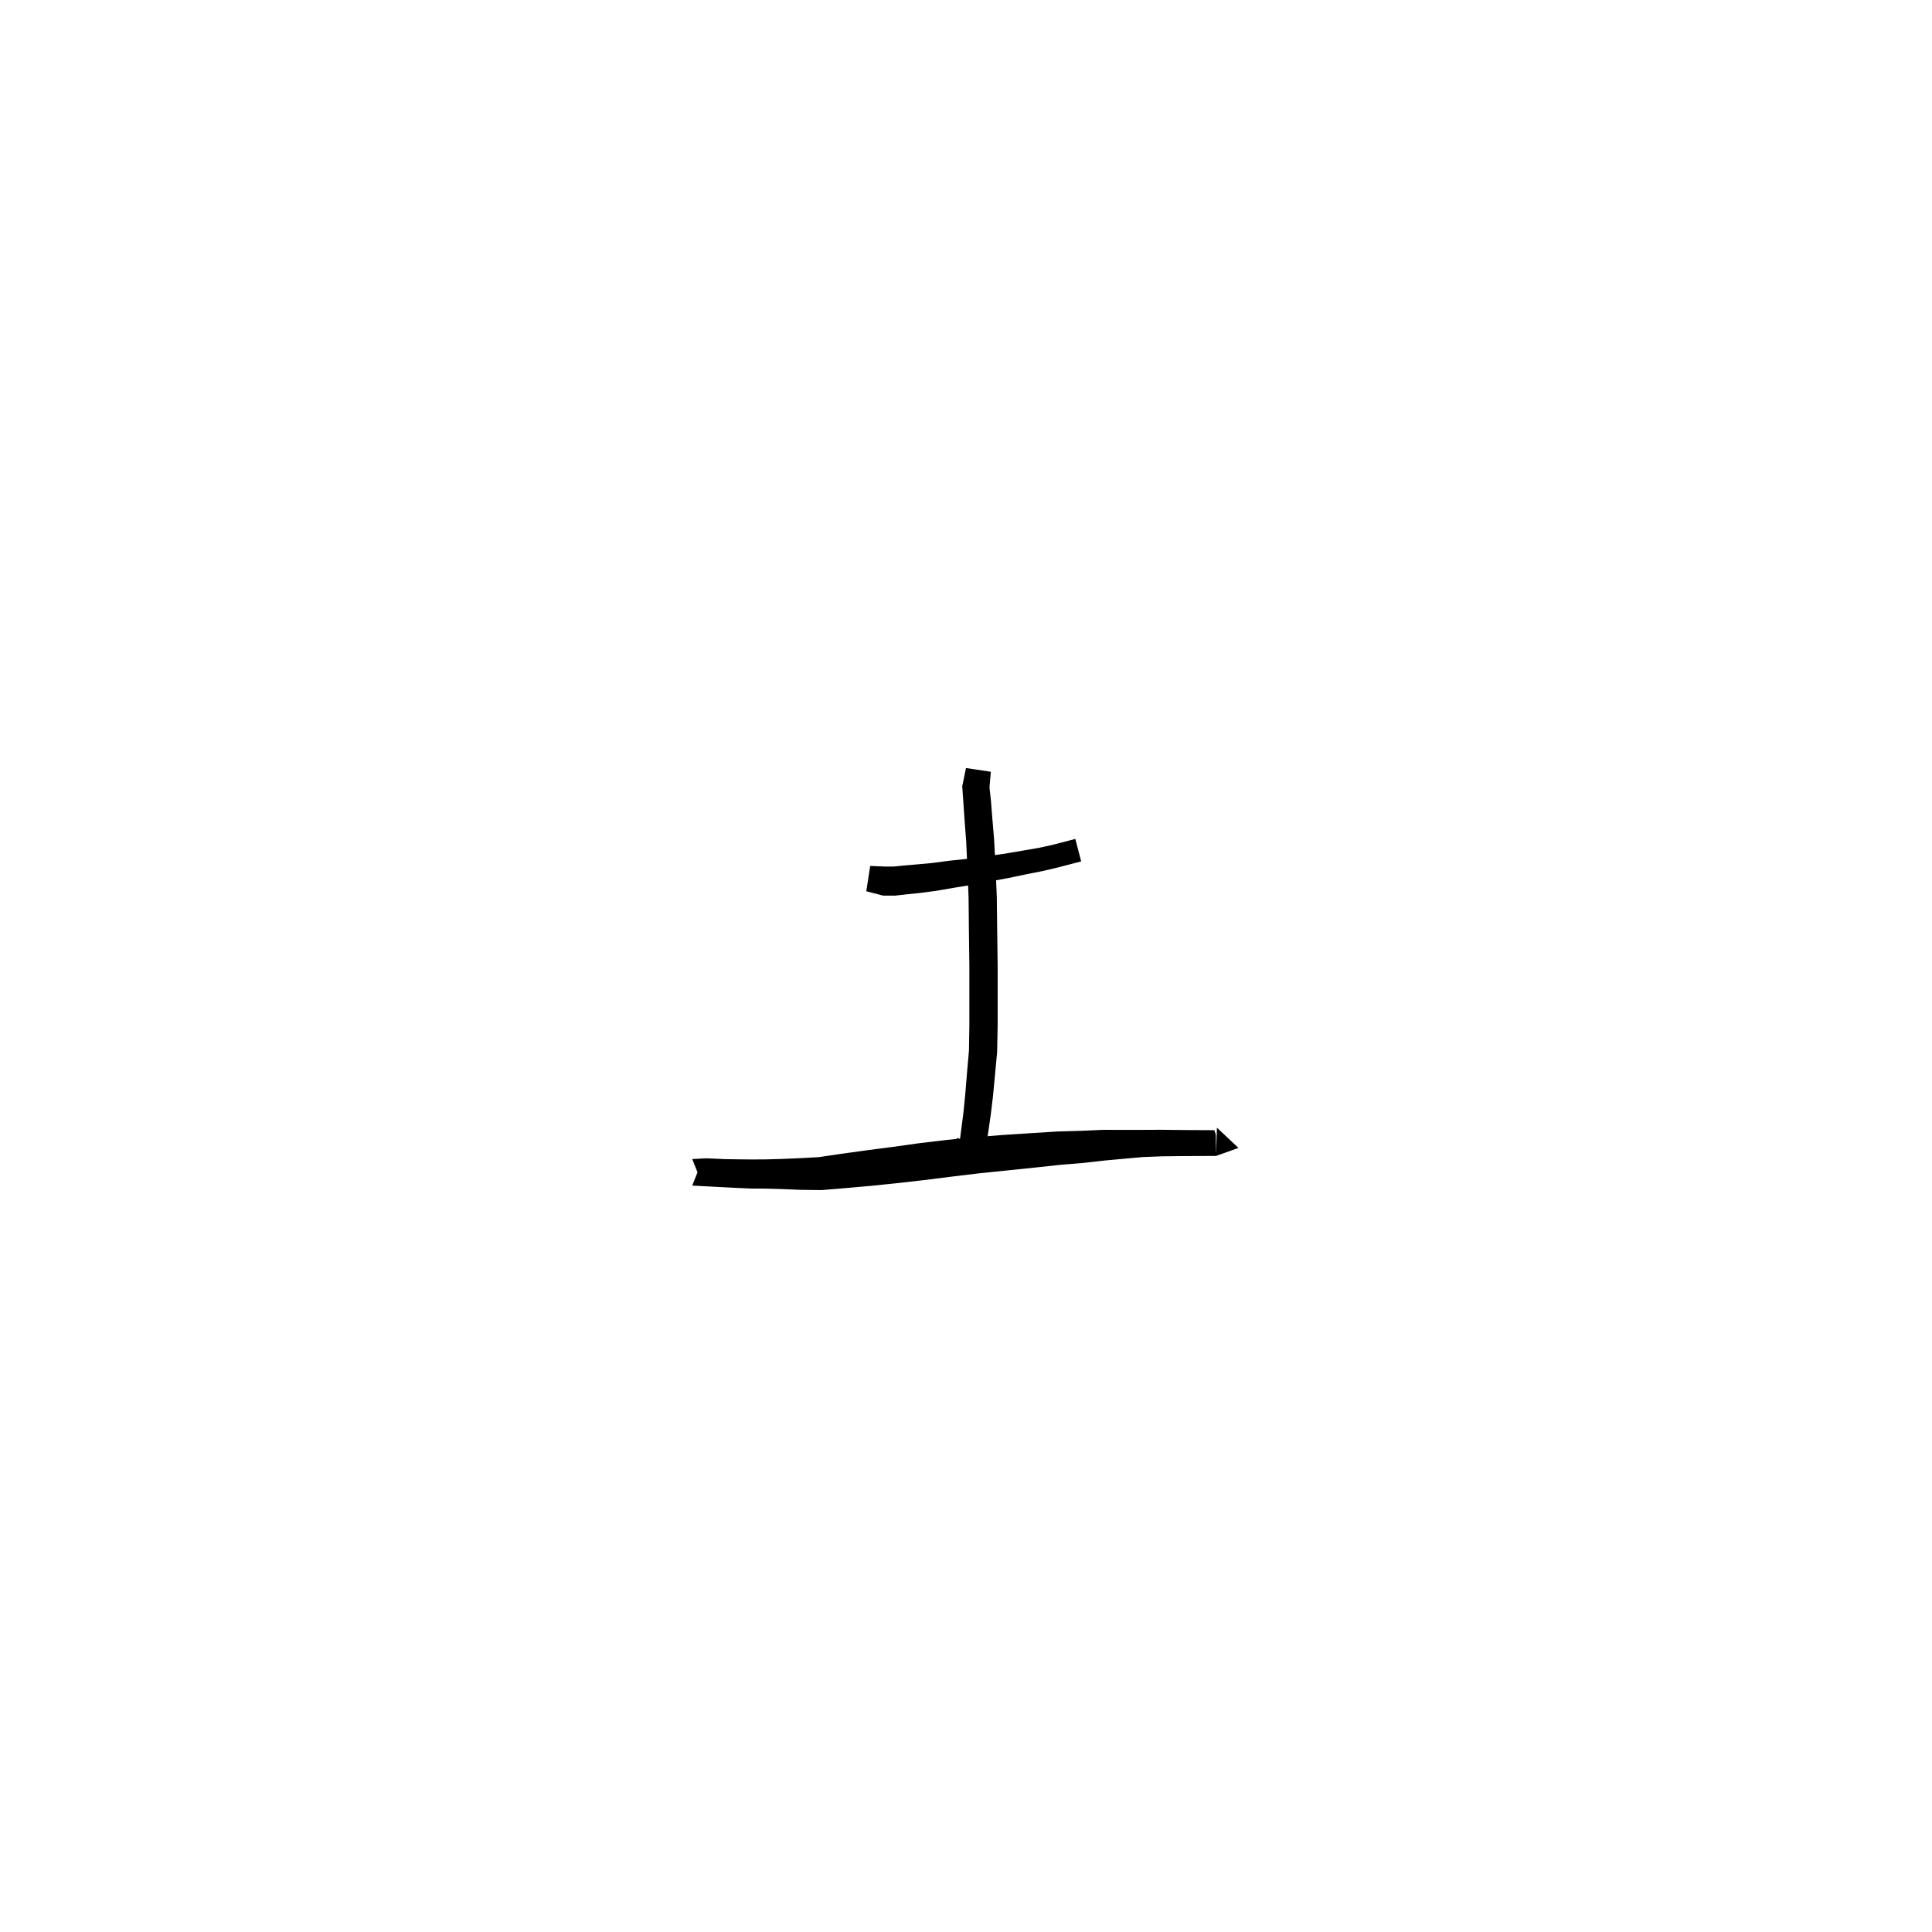
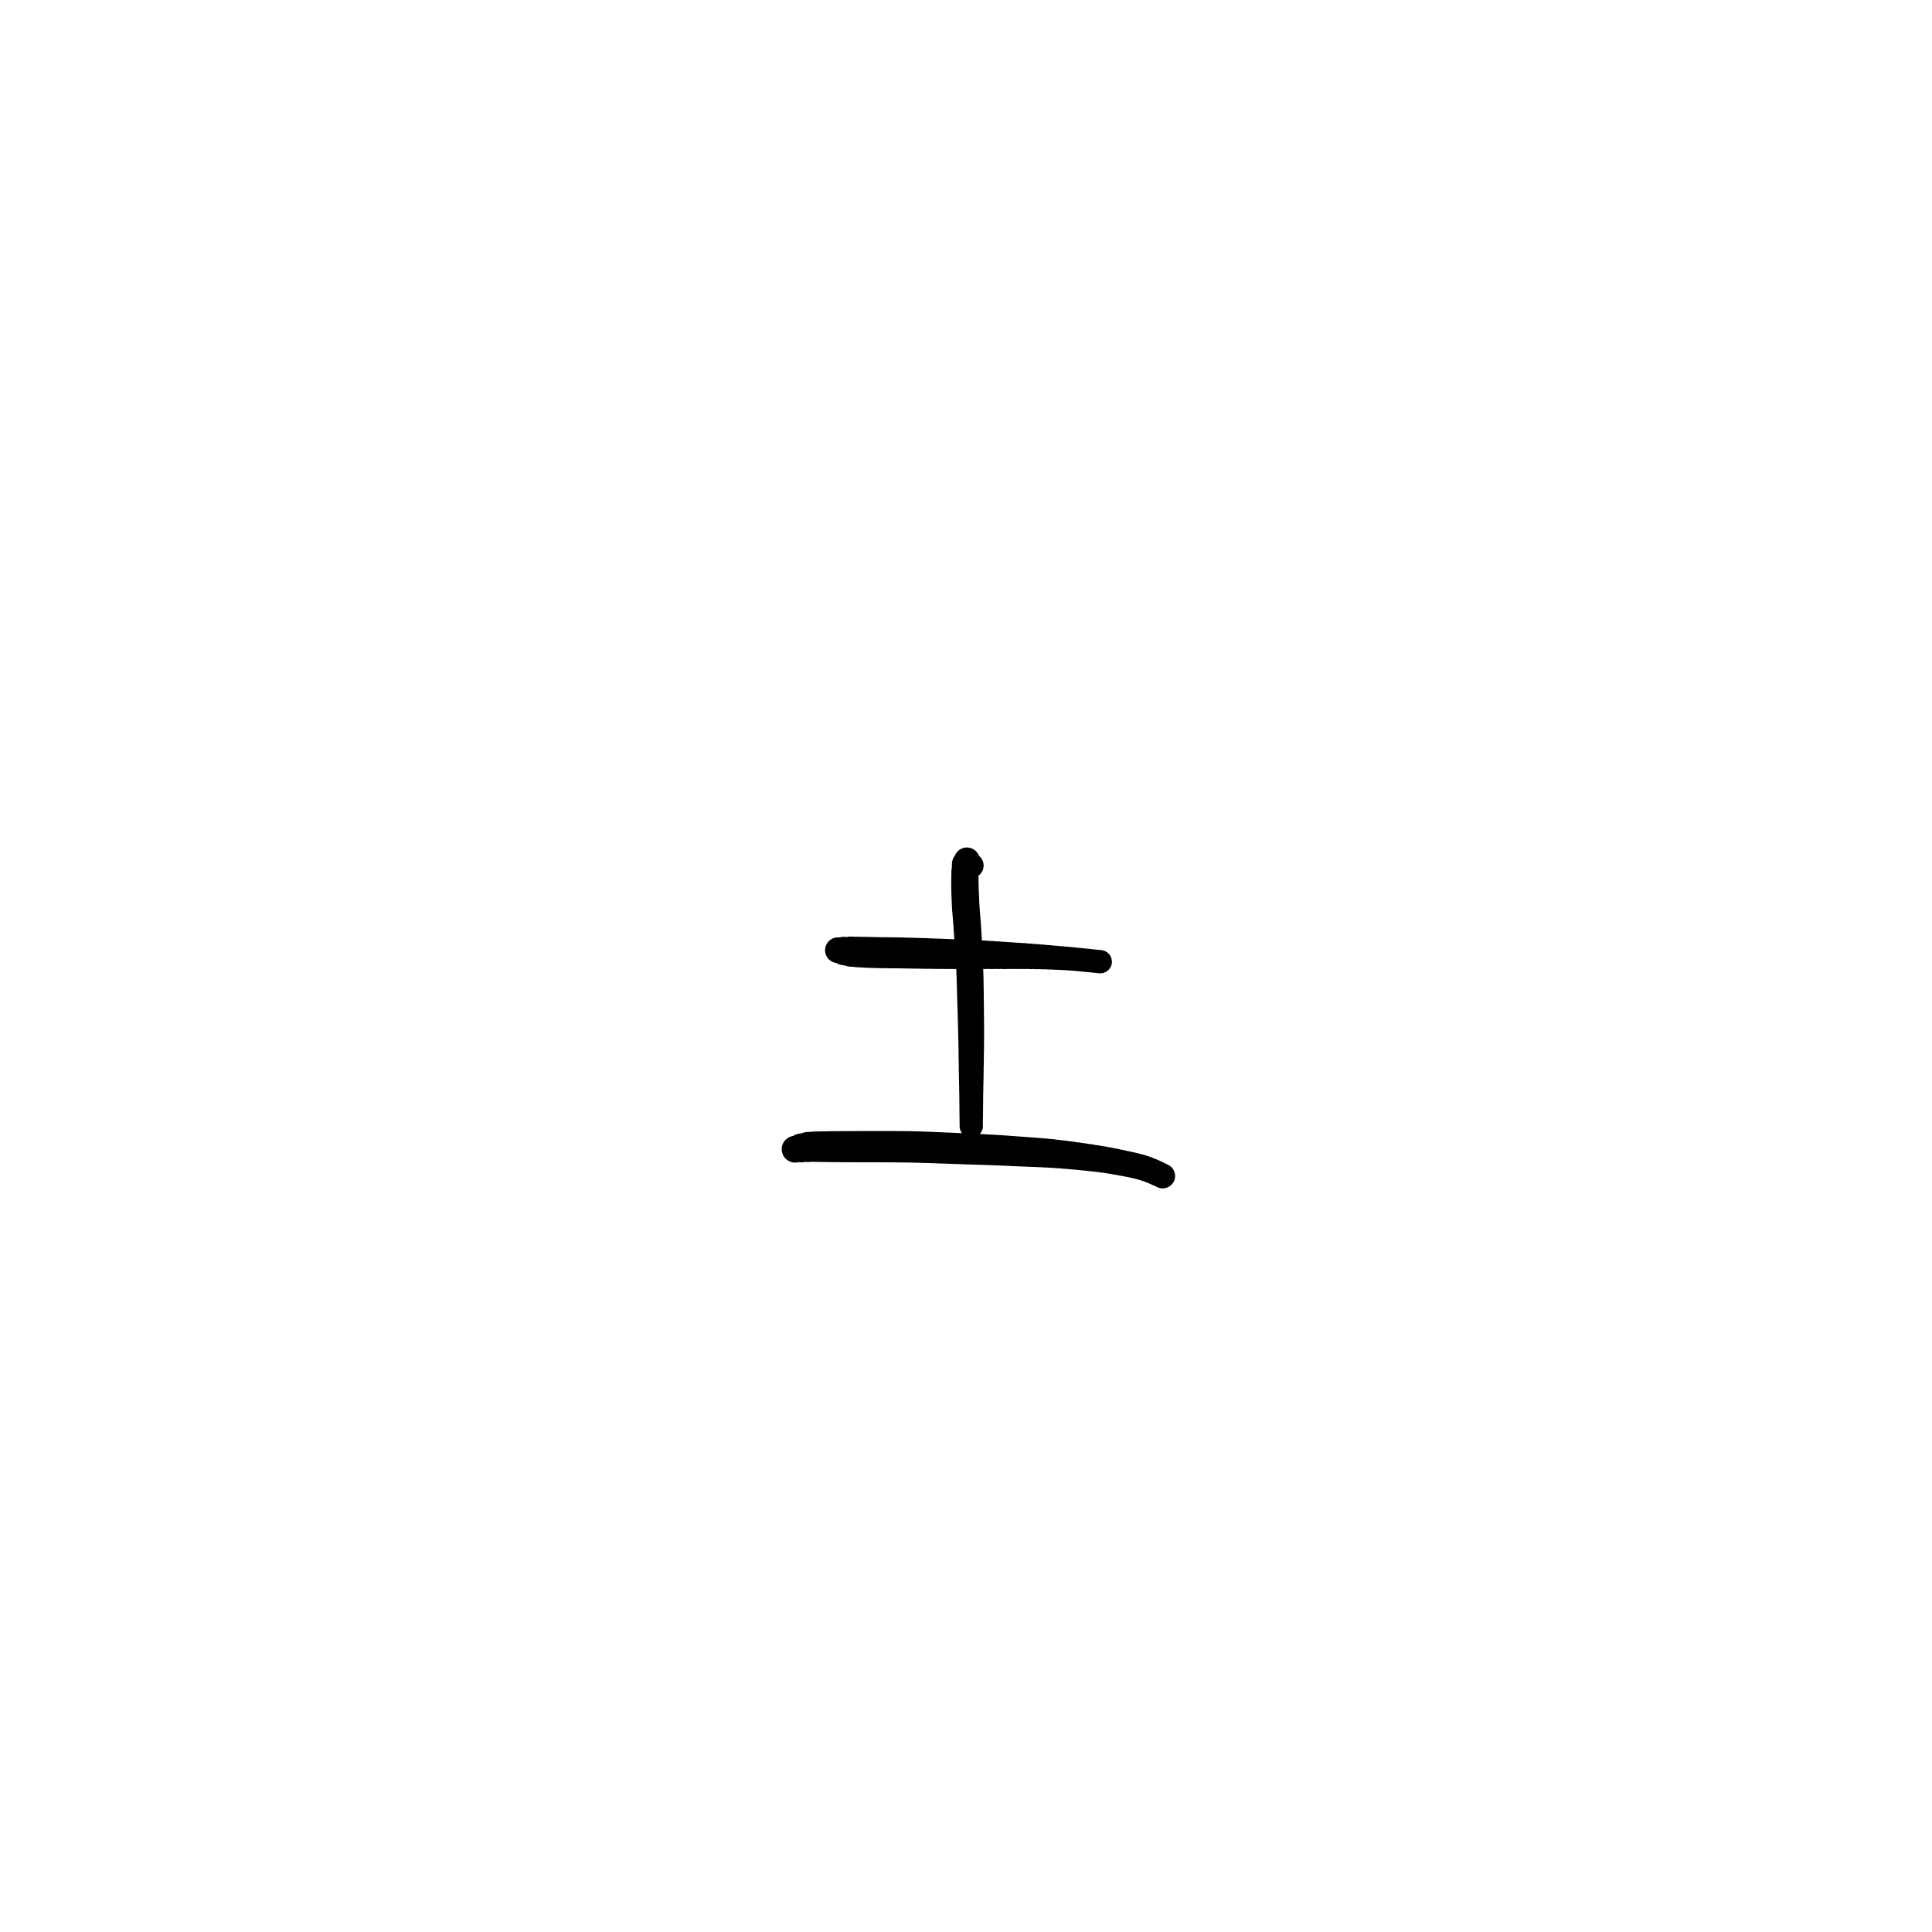
<svg xmlns="http://www.w3.org/2000/svg" width="300" height="300" viewBox="0 0 300 300">
-   <path d="M 134.519 138.396 L 137.126 139.069 L 138.983 139.074 L 140.86 138.864 L 142.976 138.646 L 145.356 138.329 L 147.997 137.876 L 150.966 137.388 L 153.756 136.864 L 156.615 136.333 L 159.399 135.751 L 161.925 135.249 L 164.315 134.688 L 167.884 133.754 L 166.974 130.27 L 163.449 131.187 L 161.194 131.677 L 158.715 132.101 L 155.953 132.57 L 153.122 132.965 L 150.367 133.343 L 147.394 133.655 L 144.777 134.002 L 142.512 134.212 L 140.414 134.394 L 138.726 134.559 L 137.559 134.564 L 135.124 134.461 Z" fill="black" />
-   <path d="M 149.998 119.26 L 149.414 122.104 L 149.592 124.601 L 149.773 127.298 L 150.027 130.634 L 150.213 134.675 L 150.401 139.375 L 150.451 144.425 L 150.522 150.02 L 150.523 154.747 L 150.523 159.145 L 150.46 163.141 L 150.154 166.615 L 149.904 169.701 L 149.619 172.612 L 149.072 176.868 L 149.34 177.662 L 149.638 177.286 L 148.647 176.679 L 146.744 179.735 L 148.526 180.854 L 151.993 180.603 L 153.197 177.569 L 153.838 173.142 L 154.202 170.122 L 154.492 167.002 L 154.834 163.368 L 154.915 159.182 L 154.915 154.747 L 154.915 149.989 L 154.843 144.373 L 154.784 139.263 L 154.577 134.479 L 154.366 130.361 L 154.081 126.966 L 153.865 124.258 L 153.647 122.276 L 153.855 119.839 Z" fill="black" />
-   <path d="M 109.074 180.117 L 107.489 184.096 L 109.608 184.21 L 112.42 184.357 L 114.299 184.453 L 116.569 184.556 L 118.851 184.566 L 121.353 184.636 L 124.224 184.753 L 127.545 184.797 L 131.163 184.499 L 135.283 184.136 L 139.269 183.724 L 143.443 183.25 L 147.701 182.715 L 151.937 182.204 L 156.13 181.773 L 160.867 181.282 L 164.659 180.871 L 168.261 180.575 L 171.608 180.197 L 174.73 179.913 L 177.473 179.666 L 180.4 179.555 L 182.482 179.531 L 184.462 179.511 L 186.119 179.504 L 188.818 179.494 L 192.31 178.251 L 188.969 175.109 L 188.814 179.203 L 188.786 176.186 L 188.569 175.494 L 186.119 175.484 L 184.462 175.476 L 182.482 175.456 L 180.35 175.432 L 177.335 175.446 L 174.533 175.45 L 171.317 175.441 L 167.93 175.589 L 164.294 175.693 L 160.415 175.933 L 155.645 176.243 L 151.376 176.587 L 147.042 177.002 L 142.729 177.518 L 138.584 178.095 L 134.648 178.609 L 130.558 179.172 L 127.189 179.675 L 124.173 179.844 L 121.353 179.961 L 118.851 180.03 L 116.632 180.041 L 114.435 180.018 L 112.606 179.99 L 109.728 179.861 L 107.489 179.975 L 109.074 183.954 Z" fill="black" />
+   <path d="M 129.87 149.53 L 130.81 149.65 C 131.90 149.79 132.90 149.01 133.04 147.92 C 133.18 146.82 132.40 145.82 131.30 145.69 L 130.37 145.57 C 129.27 145.43 128.27 146.21 128.13 147.30 C 128.00 148.40 128.77 149.40 129.87 149.53 Z M 130.85 149.87 L 131.89 149.97 C 133.10 150.08 134.18 149.19 134.30 147.97 C 134.41 146.76 133.52 145.68 132.30 145.57 L 131.26 145.47 C 130.05 145.35 128.97 146.25 128.85 147.46 C 128.74 148.68 129.63 149.76 130.85 149.87 Z M 131.97 150.10 L 132.97 150.16 C 134.26 150.23 135.36 149.24 135.43 147.95 C 135.50 146.66 134.52 145.56 133.23 145.49 L 132.22 145.43 C 130.93 145.36 129.83 146.35 129.76 147.64 C 129.69 148.93 130.68 150.03 131.97 150.10 Z M 133.02 150.19 L 134.04 150.23 C 135.35 150.27 136.44 149.25 136.49 147.94 C 136.54 146.63 135.51 145.54 134.21 145.49 L 133.18 145.45 C 131.87 145.41 130.78 146.43 130.73 147.74 C 130.69 149.05 131.71 150.14 133.02 150.19 Z M 134.05 150.25 L 135.06 150.28 C 136.38 150.32 137.48 149.28 137.52 147.96 C 137.56 146.64 136.53 145.54 135.21 145.50 L 134.20 145.47 C 132.88 145.43 131.77 146.46 131.73 147.78 C 131.69 149.10 132.73 150.21 134.05 150.25 Z M 135.06 150.29 L 136.05 150.32 C 137.37 150.36 138.48 149.32 138.52 147.99 C 138.56 146.67 137.52 145.56 136.20 145.52 L 135.21 145.49 C 133.89 145.45 132.78 146.49 132.74 147.81 C 132.70 149.14 133.74 150.25 135.06 150.29 Z M 136.07 150.32 L 137.03 150.34 C 138.36 150.37 139.45 149.31 139.48 147.99 C 139.51 146.66 138.46 145.57 137.13 145.54 L 136.17 145.52 C 134.85 145.49 133.75 146.54 133.72 147.87 C 133.69 149.20 134.75 150.29 136.07 150.32 Z M 137.06 150.34 L 138.04 150.35 C 139.37 150.36 140.46 149.30 140.47 147.97 C 140.48 146.64 139.41 145.56 138.08 145.54 L 137.10 145.54 C 135.77 145.52 134.69 146.59 134.68 147.92 C 134.67 149.25 135.73 150.33 137.06 150.34 Z M 138.04 150.35 L 139.08 150.36 C 140.41 150.37 141.49 149.31 141.51 147.98 C 141.52 146.65 140.45 145.56 139.12 145.55 L 138.08 145.54 C 136.75 145.53 135.67 146.60 135.66 147.93 C 135.65 149.26 136.71 150.34 138.04 150.35 Z M 139.06 150.36 L 140.03 150.37 C 141.36 150.39 142.45 149.34 142.47 148.01 C 142.49 146.68 141.44 145.59 140.11 145.57 L 139.14 145.55 C 137.81 145.53 136.72 146.59 136.70 147.92 C 136.68 149.25 137.74 150.34 139.06 150.36 Z M 140.02 150.37 L 141.03 150.39 C 142.35 150.42 143.45 149.37 143.48 148.04 C 143.50 146.72 142.45 145.62 141.13 145.60 L 140.12 145.58 C 138.80 145.55 137.70 146.60 137.68 147.92 C 137.65 149.24 138.70 150.34 140.02 150.37 Z M 141.02 150.38 L 142.02 150.41 C 143.34 150.44 144.44 149.39 144.47 148.07 C 144.50 146.75 143.46 145.66 142.14 145.63 L 141.14 145.60 C 139.82 145.57 138.72 146.62 138.69 147.94 C 138.66 149.26 139.71 150.35 141.02 150.38 Z M 142.02 150.40 L 143.01 150.42 C 144.33 150.46 145.42 149.41 145.45 148.10 C 145.48 146.78 144.44 145.69 143.13 145.66 L 142.14 145.63 C 140.82 145.60 139.73 146.64 139.70 147.96 C 139.67 149.27 140.71 150.37 142.02 150.40 Z M 143.01 150.42 L 144.03 150.44 C 145.34 150.47 146.43 149.44 146.46 148.12 C 146.50 146.81 145.46 145.72 144.15 145.69 L 143.13 145.66 C 141.82 145.63 140.73 146.67 140.69 147.98 C 140.66 149.29 141.70 150.38 143.01 150.42 Z M 144.03 150.43 L 145.03 150.45 C 146.34 150.49 147.42 149.45 147.45 148.15 C 147.48 146.84 146.45 145.76 145.15 145.73 L 144.15 145.70 C 142.84 145.67 141.76 146.70 141.72 148.01 C 141.69 149.31 142.73 150.40 144.03 150.43 Z M 145.03 150.44 L 146.03 150.46 C 147.33 150.49 148.40 149.47 148.43 148.17 C 148.46 146.87 147.44 145.79 146.14 145.76 L 145.14 145.74 C 143.85 145.71 142.77 146.74 142.74 148.03 C 142.71 149.33 143.74 150.41 145.03 150.44 Z M 146.03 150.45 L 147.04 150.47 C 148.33 150.50 149.40 149.48 149.43 148.19 C 149.46 146.90 148.43 145.83 147.15 145.80 L 146.14 145.78 C 144.85 145.75 143.78 146.77 143.75 148.06 C 143.72 149.35 144.75 150.42 146.03 150.45 Z M 147.05 150.45 L 148.05 150.47 C 149.33 150.50 150.39 149.48 150.41 148.20 C 150.44 146.92 149.42 145.87 148.14 145.84 L 147.14 145.82 C 145.86 145.79 144.81 146.81 144.78 148.09 C 144.75 149.37 145.77 150.42 147.05 150.45 Z M 148.05 150.45 L 149.05 150.47 C 150.32 150.50 151.37 149.49 151.39 148.22 C 151.42 146.95 150.41 145.90 149.14 145.88 L 148.14 145.86 C 146.87 145.83 145.82 146.84 145.80 148.11 C 145.78 149.38 146.78 150.43 148.05 150.45 Z M 149.05 150.45 L 150.05 150.47 C 151.31 150.50 152.35 149.50 152.38 148.24 C 152.40 146.98 151.40 145.94 150.14 145.92 L 149.14 145.90 C 147.88 145.87 146.84 146.87 146.82 148.13 C 146.79 149.39 147.79 150.43 149.05 150.45 Z M 150.05 150.45 L 151.05 150.47 C 152.29 150.50 153.32 149.51 153.35 148.26 C 153.38 147.01 152.39 145.98 151.14 145.96 L 150.14 145.94 C 148.90 145.91 147.87 146.90 147.84 148.15 C 147.82 149.39 148.81 150.43 150.05 150.45 Z M 151.04 150.45 L 152.04 150.47 C 153.27 150.50 154.29 149.52 154.32 148.29 C 154.35 147.06 153.37 146.03 152.14 146.01 L 151.14 145.98 C 149.91 145.95 148.89 146.93 148.86 148.16 C 148.83 149.40 149.81 150.42 151.04 150.45 Z M 152.03 150.44 L 153.03 150.47 C 154.25 150.50 155.26 149.54 155.30 148.32 C 155.33 147.11 154.37 146.09 153.15 146.06 L 152.15 146.03 C 150.93 146.00 149.91 146.96 149.88 148.18 C 149.85 149.40 150.81 150.41 152.03 150.44 Z M 153.02 150.44 L 154.04 150.47 C 155.24 150.51 156.25 149.56 156.28 148.36 C 156.32 147.16 155.38 146.16 154.17 146.12 L 153.16 146.09 C 151.96 146.05 150.95 147.00 150.91 148.20 C 150.88 149.40 151.82 150.40 153.02 150.44 Z M 154.03 150.44 L 155.05 150.47 C 156.24 150.51 157.23 149.59 157.27 148.40 C 157.31 147.22 156.38 146.23 155.20 146.19 L 154.18 146.15 C 153.00 146.11 152.00 147.04 151.96 148.22 C 151.92 149.41 152.85 150.40 154.03 150.44 Z M 155.05 150.44 L 156.05 150.48 C 157.21 150.52 158.19 149.61 158.23 148.44 C 158.27 147.28 157.36 146.30 156.20 146.26 L 155.20 146.22 C 154.04 146.18 153.06 147.09 153.02 148.26 C 152.98 149.42 153.89 150.40 155.05 150.44 Z M 156.05 150.44 L 157.05 150.47 C 158.20 150.51 159.16 149.62 159.20 148.47 C 159.23 147.32 158.34 146.36 157.19 146.32 L 156.19 146.29 C 155.05 146.25 154.09 147.15 154.05 148.30 C 154.01 149.44 154.91 150.40 156.05 150.44 Z M 157.06 150.44 L 158.08 150.47 C 159.21 150.51 160.15 149.62 160.19 148.50 C 160.22 147.37 159.34 146.43 158.21 146.39 L 157.19 146.36 C 156.06 146.32 155.11 147.21 155.08 148.34 C 155.04 149.46 155.93 150.41 157.06 150.44 Z M 158.08 150.44 L 159.05 150.47 C 160.16 150.51 161.09 149.64 161.13 148.53 C 161.16 147.42 160.29 146.49 159.18 146.45 L 158.21 146.42 C 157.10 146.39 156.17 147.26 156.14 148.37 C 156.10 149.48 156.97 150.40 158.08 150.44 Z M 159.04 150.44 L 160.03 150.48 C 161.13 150.52 162.05 149.67 162.09 148.58 C 162.13 147.49 161.28 146.57 160.19 146.53 L 159.19 146.49 C 158.10 146.44 157.18 147.29 157.14 148.39 C 157.10 149.48 157.95 150.40 159.04 150.44 Z M 160.02 150.45 L 161.02 150.50 C 162.10 150.55 163.01 149.72 163.06 148.64 C 163.11 147.57 162.28 146.66 161.21 146.61 L 160.20 146.56 C 159.13 146.51 158.22 147.34 158.17 148.41 C 158.12 149.48 158.94 150.40 160.02 150.45 Z M 161.01 150.47 L 161.99 150.52 C 163.05 150.58 163.95 149.77 164.01 148.71 C 164.07 147.65 163.26 146.75 162.20 146.69 L 161.22 146.64 C 160.16 146.58 159.26 147.39 159.20 148.45 C 159.15 149.50 159.96 150.41 161.01 150.47 Z M 161.98 150.49 L 163.01 150.55 C 164.05 150.62 164.94 149.82 165.01 148.78 C 165.07 147.74 164.27 146.84 163.23 146.78 L 162.21 146.72 C 161.17 146.66 160.27 147.45 160.21 148.49 C 160.15 149.53 160.94 150.43 161.98 150.49 Z M 163.00 150.53 L 163.98 150.59 C 165.01 150.65 165.89 149.87 165.96 148.84 C 166.02 147.82 165.24 146.93 164.21 146.87 L 163.24 146.80 C 162.21 146.74 161.32 147.52 161.26 148.55 C 161.19 149.58 161.97 150.46 163.00 150.53 Z M 163.98 150.57 L 164.85 150.63 C 165.87 150.69 166.75 149.92 166.81 148.90 C 166.88 147.89 166.11 147.01 165.09 146.94 L 164.21 146.89 C 163.20 146.82 162.32 147.59 162.25 148.61 C 162.19 149.63 162.96 150.50 163.98 150.57 Z M 164.84 150.61 L 165.82 150.68 C 166.83 150.76 167.70 150.00 167.78 148.99 C 167.85 147.98 167.09 147.11 166.09 147.03 L 165.11 146.96 C 164.10 146.88 163.22 147.64 163.15 148.65 C 163.07 149.66 163.83 150.54 164.84 150.61 Z M 165.79 150.67 L 166.86 150.76 C 167.86 150.85 168.74 150.11 168.83 149.11 C 168.91 148.11 168.17 147.23 167.17 147.14 L 166.11 147.04 C 165.11 146.96 164.23 147.70 164.14 148.70 C 164.05 149.70 164.79 150.58 165.79 150.67 Z M 166.84 150.75 L 167.75 150.84 C 168.74 150.93 169.63 150.20 169.72 149.21 C 169.82 148.21 169.09 147.33 168.09 147.23 L 167.19 147.15 C 166.19 147.05 165.31 147.78 165.21 148.78 C 165.12 149.77 165.85 150.66 166.84 150.75 Z M 167.74 150.84 L 168.74 150.94 C 169.74 151.04 170.62 150.31 170.72 149.32 C 170.82 148.32 170.10 147.43 169.10 147.33 L 168.10 147.24 C 167.11 147.14 166.22 147.86 166.12 148.86 C 166.02 149.85 166.75 150.74 167.74 150.84 Z M 168.74 150.93 L 169.80 151.04 C 170.80 151.14 171.68 150.42 171.78 149.43 C 171.89 148.43 171.16 147.55 170.17 147.45 L 169.11 147.34 C 168.11 147.24 167.23 147.96 167.12 148.95 C 167.02 149.95 167.75 150.83 168.74 150.93 Z M 169.80 151.04 L 170.67 151.13 C 171.67 151.23 172.55 150.51 172.65 149.52 C 172.75 148.53 172.03 147.64 171.04 147.54 L 170.17 147.45 C 169.18 147.35 168.29 148.07 168.19 149.06 C 168.09 150.05 168.81 150.94 169.80 151.04 Z" fill="black" fill-rule="nonzero" />
+   <path d="M 152.28 133.16 L 151.60 132.37 C 150.91 131.56 149.70 131.46 148.89 132.15 C 148.08 132.84 147.99 134.06 148.68 134.86 L 149.35 135.65 C 150.04 136.46 151.25 136.56 152.06 135.87 C 152.87 135.18 152.97 133.97 152.28 133.16 Z M 148.30 132.80 L 148.05 133.35 C 147.60 134.37 148.06 135.56 149.08 136.01 C 150.10 136.46 151.29 136.00 151.74 134.98 L 151.98 134.43 C 152.43 133.41 151.97 132.22 150.95 131.77 C 149.94 131.32 148.75 131.78 148.30 132.80 Z M 147.82 134.07 L 147.77 135.29 C 147.71 136.44 148.60 137.41 149.74 137.46 C 150.89 137.51 151.86 136.63 151.91 135.48 L 151.97 134.26 C 152.02 133.12 151.13 132.15 149.99 132.10 C 148.84 132.04 147.87 132.93 147.82 134.07 Z M 147.73 135.37 L 147.72 136.43 C 147.71 137.59 148.65 138.54 149.81 138.55 C 150.97 138.56 151.92 137.63 151.93 136.46 L 151.94 135.41 C 151.96 134.24 151.02 133.29 149.86 133.28 C 148.69 133.27 147.74 134.20 147.73 135.37 Z M 147.71 136.45 L 147.71 137.44 C 147.72 138.61 148.67 139.56 149.84 139.55 C 151.01 139.55 151.96 138.59 151.95 137.42 L 151.95 136.44 C 151.94 135.26 150.99 134.32 149.82 134.32 C 148.65 134.33 147.70 135.28 147.71 136.45 Z M 147.70 137.48 L 147.73 138.50 C 147.75 139.67 148.73 140.60 149.91 140.58 C 151.08 140.55 152.01 139.57 151.98 138.40 L 151.96 137.38 C 151.93 136.21 150.96 135.28 149.78 135.30 C 148.61 135.33 147.68 136.31 147.70 137.48 Z M 147.72 138.54 L 147.76 139.49 C 147.81 140.66 148.80 141.58 149.98 141.53 C 151.16 141.48 152.08 140.49 152.03 139.31 L 151.99 138.36 C 151.94 137.18 150.95 136.27 149.77 136.32 C 148.59 136.36 147.67 137.36 147.72 138.54 Z M 147.76 139.49 L 147.80 140.45 C 147.85 141.63 148.85 142.55 150.03 142.50 C 151.21 142.44 152.12 141.45 152.07 140.27 L 152.03 139.31 C 151.98 138.13 150.98 137.21 149.80 137.26 C 148.62 137.31 147.71 138.31 147.76 139.49 Z M 147.80 140.49 L 147.86 141.51 C 147.93 142.69 148.95 143.59 150.13 143.51 C 151.31 143.44 152.21 142.43 152.13 141.25 L 152.07 140.23 C 152.00 139.05 150.99 138.15 149.81 138.22 C 148.63 138.30 147.73 139.31 147.80 140.49 Z M 147.87 141.56 L 147.95 142.53 C 148.04 143.71 149.08 144.59 150.25 144.49 C 151.43 144.39 152.31 143.36 152.21 142.18 L 152.13 141.20 C 152.03 140.03 151.00 139.15 149.82 139.25 C 148.64 139.34 147.77 140.38 147.87 141.56 Z M 147.95 142.53 L 148.03 143.55 C 148.12 144.73 149.16 145.60 150.33 145.51 C 151.51 145.41 152.39 144.38 152.29 143.20 L 152.21 142.18 C 152.12 141.01 151.08 140.13 149.91 140.22 C 148.73 140.32 147.85 141.35 147.95 142.53 Z M 148.03 143.52 L 148.09 144.48 C 148.17 145.66 149.19 146.55 150.37 146.47 C 151.55 146.39 152.44 145.38 152.36 144.20 L 152.29 143.23 C 152.21 142.06 151.20 141.16 150.02 141.24 C 148.84 141.32 147.95 142.34 148.03 143.52 Z M 148.10 144.48 L 148.16 145.51 C 148.24 146.68 149.25 147.57 150.43 147.50 C 151.60 147.42 152.49 146.41 152.42 145.24 L 152.35 144.21 C 152.28 143.03 151.27 142.14 150.09 142.21 C 148.92 142.29 148.02 143.30 148.10 144.48 Z M 148.17 145.51 L 148.23 146.47 C 148.31 147.64 149.33 148.53 150.50 148.45 C 151.67 148.37 152.56 147.35 152.48 146.18 L 152.41 145.23 C 152.33 144.06 151.32 143.17 150.15 143.25 C 148.98 143.33 148.09 144.34 148.17 145.51 Z M 148.24 146.47 L 148.31 147.46 C 148.38 148.63 149.40 149.52 150.56 149.44 C 151.73 149.36 152.62 148.35 152.54 147.18 L 152.47 146.18 C 152.39 145.01 151.38 144.13 150.21 144.21 C 149.05 144.29 148.16 145.30 148.24 146.47 Z M 148.31 147.45 L 148.38 148.50 C 148.45 149.66 149.45 150.55 150.61 150.48 C 151.78 150.41 152.67 149.41 152.60 148.24 L 152.53 147.20 C 152.46 146.03 151.46 145.14 150.29 145.21 C 149.13 145.28 148.24 146.28 148.31 147.45 Z M 148.38 148.48 L 148.43 149.45 C 148.49 150.62 149.48 151.51 150.64 151.45 C 151.80 151.39 152.70 150.40 152.64 149.24 L 152.59 148.26 C 152.53 147.10 151.54 146.20 150.38 146.26 C 149.22 146.32 148.32 147.31 148.38 148.48 Z M 148.44 149.44 L 148.48 150.44 C 148.53 151.60 149.51 152.50 150.67 152.45 C 151.83 152.40 152.73 151.42 152.68 150.27 L 152.63 149.26 C 152.58 148.10 151.60 147.20 150.45 147.25 C 149.29 147.30 148.39 148.28 148.44 149.44 Z M 148.49 150.43 L 148.52 151.45 C 148.56 152.60 149.53 153.50 150.69 153.46 C 151.84 153.42 152.75 152.45 152.70 151.30 L 152.67 150.28 C 152.63 149.13 151.66 148.22 150.50 148.26 C 149.35 148.30 148.45 149.27 148.49 150.43 Z M 148.53 151.43 L 148.56 152.43 C 148.59 153.58 149.55 154.49 150.70 154.46 C 151.85 154.42 152.76 153.47 152.73 152.31 L 152.70 151.31 C 152.67 150.16 151.71 149.25 150.55 149.29 C 149.40 149.32 148.50 150.28 148.53 151.43 Z M 148.56 152.42 L 148.59 153.42 C 148.61 154.57 149.57 155.47 150.71 155.45 C 151.86 155.42 152.77 154.47 152.74 153.32 L 152.72 152.32 C 152.69 151.18 151.74 150.27 150.59 150.29 C 149.45 150.32 148.54 151.27 148.56 152.42 Z M 148.59 153.41 L 148.61 154.41 C 148.64 155.56 149.58 156.47 150.73 156.44 C 151.87 156.42 152.78 155.47 152.76 154.33 L 152.74 153.33 C 152.71 152.18 151.77 151.27 150.62 151.30 C 149.48 151.32 148.57 152.27 148.59 153.41 Z M 148.62 154.41 L 148.64 155.40 C 148.66 156.54 149.61 157.45 150.75 157.43 C 151.89 157.41 152.79 156.46 152.77 155.32 L 152.75 154.33 C 152.73 153.19 151.79 152.28 150.64 152.31 C 149.50 152.33 148.60 153.27 148.62 154.41 Z M 148.65 155.40 L 148.67 156.40 C 148.69 157.54 149.63 158.44 150.76 158.42 C 151.90 158.40 152.80 157.46 152.78 156.32 L 152.76 155.32 C 152.74 154.19 151.80 153.29 150.67 153.31 C 149.53 153.33 148.63 154.27 148.65 155.40 Z M 148.68 156.40 L 148.70 157.41 C 148.72 158.54 149.65 159.44 150.78 159.41 C 151.91 159.39 152.81 158.46 152.79 157.33 L 152.77 156.32 C 152.75 155.19 151.81 154.30 150.68 154.32 C 149.55 154.34 148.66 155.27 148.68 156.40 Z M 148.71 157.41 L 148.73 158.41 C 148.75 159.54 149.68 160.43 150.80 160.41 C 151.93 160.39 152.82 159.46 152.80 158.34 L 152.78 157.33 C 152.76 156.20 151.83 155.31 150.70 155.33 C 149.58 155.35 148.69 156.28 148.71 157.41 Z M 148.74 158.41 L 148.76 159.42 C 148.78 160.54 149.70 161.43 150.82 161.41 C 151.94 161.39 152.83 160.46 152.81 159.34 L 152.79 158.34 C 152.77 157.22 151.85 156.33 150.73 156.35 C 149.61 156.37 148.72 157.29 148.74 158.41 Z M 148.77 159.41 L 148.78 160.41 C 148.80 161.52 149.71 162.41 150.83 162.39 C 151.94 162.38 152.83 161.46 152.81 160.35 L 152.80 159.35 C 152.78 158.24 151.86 157.35 150.75 157.37 C 149.64 157.38 148.75 158.30 148.77 159.41 Z M 148.79 160.40 L 148.80 161.40 C 148.82 162.51 149.72 163.40 150.83 163.39 C 151.93 163.37 152.82 162.47 152.81 161.36 L 152.80 160.36 C 152.79 159.25 151.88 158.36 150.78 158.38 C 149.67 158.39 148.78 159.29 148.79 160.40 Z M 148.82 161.39 L 148.82 162.41 C 148.83 163.50 149.72 164.39 150.82 164.38 C 151.92 164.38 152.81 163.48 152.80 162.39 L 152.80 161.37 C 152.79 160.27 151.90 159.39 150.80 159.39 C 149.70 159.40 148.81 160.29 148.82 161.39 Z M 148.84 162.40 L 148.84 163.39 C 148.84 164.48 149.73 165.36 150.82 165.36 C 151.91 165.36 152.79 164.47 152.79 163.38 L 152.79 162.39 C 152.79 161.30 151.90 160.42 150.81 160.42 C 149.72 160.42 148.84 161.31 148.84 162.40 Z M 148.85 163.39 L 148.85 164.38 C 148.85 165.46 149.73 166.34 150.81 166.34 C 151.90 166.34 152.77 165.46 152.77 164.38 L 152.77 163.39 C 152.77 162.30 151.90 161.43 150.81 161.43 C 149.73 161.43 148.85 162.30 148.85 163.39 Z M 148.87 164.38 L 148.87 165.38 C 148.87 166.46 149.74 167.33 150.81 167.33 C 151.89 167.33 152.76 166.46 152.76 165.38 L 152.76 164.38 C 152.76 163.30 151.89 162.43 150.81 162.43 C 149.74 162.43 148.87 163.30 148.87 164.38 Z M 148.88 165.38 L 148.88 166.37 C 148.88 167.44 149.75 168.30 150.81 168.30 C 151.88 168.30 152.74 167.44 152.74 166.37 L 152.74 165.38 C 152.74 164.32 151.88 163.45 150.81 163.45 C 149.75 163.45 148.88 164.32 148.88 165.38 Z M 148.90 166.37 L 148.90 167.36 C 148.90 168.41 149.76 169.27 150.81 169.27 C 151.87 169.27 152.73 168.41 152.73 167.36 L 152.73 166.37 C 152.73 165.32 151.87 164.46 150.81 164.46 C 149.76 164.46 148.90 165.32 148.90 166.37 Z M 148.92 167.36 L 148.92 168.34 C 148.92 169.39 149.77 170.23 150.81 170.23 C 151.86 170.23 152.71 169.39 152.71 168.34 L 152.71 167.36 C 152.71 166.31 151.86 165.46 150.81 165.46 C 149.77 165.46 148.92 166.31 148.92 167.36 Z M 148.94 168.34 L 148.94 169.35 C 148.94 170.39 149.78 171.23 150.81 171.23 C 151.85 171.23 152.69 170.39 152.69 169.35 L 152.69 168.34 C 152.69 167.30 151.85 166.47 150.81 166.47 C 149.78 166.47 148.94 167.30 148.94 168.34 Z M 148.96 169.35 L 148.96 170.39 C 148.96 171.42 149.79 172.25 150.81 172.25 C 151.84 172.25 152.67 171.42 152.67 170.39 L 152.67 169.35 C 152.67 168.33 151.84 167.50 150.81 167.50 C 149.79 167.50 148.96 168.33 148.96 169.35 Z M 148.97 170.39 L 148.97 171.43 C 148.97 172.45 149.79 173.27 150.81 173.27 C 151.83 173.27 152.66 172.45 152.66 171.43 L 152.66 170.39 C 152.66 169.37 151.83 168.55 150.81 168.55 C 149.79 168.55 148.97 169.37 148.97 170.39 Z M 148.98 171.43 L 148.98 172.41 C 148.98 173.42 149.80 174.24 150.81 174.24 C 151.83 174.24 152.65 173.42 152.65 172.41 L 152.65 171.43 C 152.65 170.42 151.83 169.60 150.81 169.60 C 149.80 169.60 148.98 170.42 148.98 171.43 Z M 148.99 172.41 L 148.99 173.45 C 148.99 174.46 149.81 175.27 150.81 175.27 C 151.82 175.27 152.64 174.46 152.64 173.45 L 152.64 172.41 C 152.64 171.40 151.82 170.58 150.81 170.58 C 149.81 170.58 148.99 171.40 148.99 172.41 Z M 149.00 173.45 L 149.00 174.42 C 149.00 175.42 149.81 176.23 150.81 176.23 C 151.81 176.23 152.62 175.42 152.62 174.42 L 152.62 173.45 C 152.62 172.45 151.81 171.64 150.81 171.64 C 149.81 171.64 149.00 172.45 149.00 173.45 Z M 149.01 174.42 L 149.01 174.88 C 149.01 175.88 149.82 176.69 150.81 176.69 C 151.81 176.69 152.62 175.88 152.62 174.88 L 152.62 174.42 C 152.62 173.42 151.81 172.62 150.81 172.62 C 149.82 172.62 149.01 173.42 149.01 174.42 Z" fill="black" fill-rule="nonzero" />
+   <path d="M 123.89 180.48 L 124.83 180.29 C 125.96 180.05 126.68 178.95 126.45 177.83 C 126.21 176.70 125.11 175.98 123.99 176.21 L 123.04 176.41 C 121.91 176.65 121.19 177.75 121.43 178.87 C 121.66 180.00 122.76 180.72 123.89 180.48 Z M 124.71 180.47 L 125.73 180.33 C 126.96 180.16 127.81 179.03 127.65 177.81 C 127.48 176.58 126.35 175.72 125.12 175.89 L 124.10 176.03 C 122.88 176.20 122.02 177.33 122.19 178.56 C 122.36 179.78 123.49 180.64 124.71 180.47 Z M 125.54 180.44 L 126.55 180.39 C 127.84 180.32 128.83 179.23 128.76 177.94 C 128.70 176.66 127.60 175.67 126.32 175.73 L 125.31 175.78 C 124.03 175.85 123.04 176.94 123.10 178.23 C 123.17 179.51 124.26 180.50 125.54 180.44 Z M 126.45 180.42 L 127.45 180.41 C 128.76 180.40 129.80 179.34 129.79 178.03 C 129.78 176.73 128.72 175.68 127.41 175.69 L 126.42 175.70 C 125.11 175.71 124.07 176.78 124.08 178.08 C 124.09 179.38 125.15 180.43 126.45 180.42 Z M 127.43 180.43 L 128.45 180.43 C 129.77 180.43 130.83 179.37 130.83 178.05 C 130.83 176.74 129.77 175.67 128.45 175.67 L 127.43 175.67 C 126.12 175.67 125.05 176.74 125.05 178.05 C 125.05 179.37 126.12 180.43 127.43 180.43 Z M 128.45 180.45 L 129.43 180.45 C 130.75 180.45 131.82 179.37 131.82 178.05 C 131.82 176.73 130.75 175.66 129.43 175.66 L 128.45 175.66 C 127.13 175.66 126.06 176.73 126.06 178.05 C 126.06 179.37 127.13 180.45 128.45 180.45 Z M 129.43 180.46 L 130.39 180.46 C 131.72 180.46 132.79 179.38 132.79 178.05 C 132.79 176.72 131.72 175.65 130.39 175.65 L 129.43 175.65 C 128.10 175.65 127.02 176.72 127.02 178.05 C 127.02 179.38 128.10 180.46 129.43 180.46 Z M 130.39 180.47 L 131.42 180.47 C 132.76 180.47 133.84 179.39 133.84 178.05 C 133.84 176.72 132.76 175.64 131.42 175.64 L 130.39 175.64 C 129.05 175.64 127.97 176.72 127.97 178.05 C 127.97 179.39 129.05 180.47 130.39 180.47 Z M 131.42 180.47 L 132.38 180.47 C 133.72 180.47 134.80 179.39 134.80 178.05 C 134.80 176.72 133.72 175.63 132.38 175.63 L 131.42 175.63 C 130.09 175.63 129.00 176.72 129.00 178.05 C 129.00 179.39 130.09 180.47 131.42 180.47 Z M 132.38 180.48 L 133.41 180.48 C 134.75 180.48 135.83 179.39 135.83 178.05 C 135.83 176.71 134.75 175.63 133.41 175.63 L 132.38 175.63 C 131.05 175.63 129.96 176.71 129.96 178.05 C 129.96 179.39 131.05 180.48 132.38 180.48 Z M 133.41 180.48 L 134.40 180.48 C 135.74 180.48 136.83 179.39 136.83 178.05 C 136.83 176.71 135.74 175.62 134.40 175.62 L 133.41 175.62 C 132.07 175.62 130.98 176.71 130.98 178.05 C 130.98 179.39 132.07 180.48 133.41 180.48 Z M 134.40 180.48 L 135.39 180.48 C 136.73 180.48 137.82 179.39 137.82 178.05 C 137.82 176.71 136.73 175.62 135.39 175.62 L 134.40 175.62 C 133.06 175.62 131.97 176.71 131.97 178.05 C 131.97 179.39 133.06 180.48 134.40 180.48 Z M 135.39 180.48 L 136.43 180.48 C 137.77 180.48 138.86 179.40 138.86 178.05 C 138.86 176.71 137.77 175.62 136.43 175.62 L 135.39 175.62 C 134.05 175.62 132.96 176.71 132.96 178.05 C 132.96 179.40 134.05 180.48 135.39 180.48 Z M 136.43 180.49 L 137.40 180.49 C 138.74 180.49 139.83 179.40 139.83 178.05 C 139.83 176.71 138.74 175.62 137.40 175.62 L 136.43 175.62 C 135.08 175.62 133.99 176.71 133.99 178.05 C 133.99 179.40 135.08 180.49 136.43 180.49 Z M 137.39 180.49 L 138.39 180.49 C 139.74 180.49 140.83 179.40 140.83 178.06 C 140.84 176.72 139.75 175.62 138.41 175.62 L 137.40 175.62 C 136.06 175.61 134.97 176.70 134.96 178.05 C 134.96 179.39 136.05 180.48 137.39 180.49 Z M 138.39 180.49 L 139.41 180.50 C 140.76 180.50 141.85 179.42 141.86 178.08 C 141.87 176.73 140.79 175.63 139.44 175.63 L 138.42 175.62 C 137.07 175.61 135.97 176.70 135.97 178.04 C 135.96 179.38 137.04 180.48 138.39 180.49 Z M 139.40 180.50 L 140.37 180.51 C 141.72 180.52 142.82 179.44 142.83 178.10 C 142.85 176.75 141.77 175.65 140.43 175.64 L 139.46 175.63 C 138.11 175.61 137.01 176.69 136.99 178.03 C 136.98 179.38 138.06 180.48 139.40 180.50 Z M 140.36 180.51 L 141.35 180.52 C 142.69 180.55 143.80 179.47 143.83 178.13 C 143.85 176.79 142.78 175.68 141.43 175.65 L 140.44 175.64 C 139.10 175.61 137.99 176.69 137.96 178.03 C 137.94 179.37 139.01 180.48 140.36 180.51 Z M 141.33 180.52 L 142.36 180.55 C 143.70 180.58 144.82 179.51 144.85 178.17 C 144.88 176.83 143.82 175.71 142.47 175.68 L 141.45 175.65 C 140.11 175.62 138.99 176.69 138.96 178.03 C 138.93 179.38 139.99 180.49 141.33 180.52 Z M 142.34 180.54 L 143.35 180.58 C 144.69 180.62 145.81 179.56 145.85 178.22 C 145.89 176.87 144.84 175.75 143.49 175.71 L 142.49 175.68 C 141.15 175.64 140.02 176.70 139.98 178.04 C 139.94 179.38 141.00 180.50 142.34 180.54 Z M 143.34 180.57 L 144.34 180.61 C 145.68 180.65 146.81 179.61 146.86 178.26 C 146.90 176.92 145.85 175.80 144.51 175.75 L 143.51 175.71 C 142.17 175.67 141.04 176.72 140.99 178.06 C 140.95 179.40 141.99 180.53 143.34 180.57 Z M 144.33 180.60 L 145.34 180.64 C 146.68 180.69 147.81 179.65 147.86 178.31 C 147.91 176.97 146.87 175.84 145.53 175.79 L 144.52 175.75 C 143.18 175.70 142.05 176.75 142.00 178.09 C 141.95 179.43 143.00 180.55 144.33 180.60 Z M 145.34 180.64 L 146.34 180.68 C 147.68 180.73 148.80 179.69 148.86 178.35 C 148.91 177.01 147.87 175.89 146.53 175.83 L 145.53 175.79 C 144.19 175.74 143.06 176.78 143.01 178.12 C 142.96 179.46 144.00 180.59 145.34 180.64 Z M 146.34 180.67 L 147.36 180.71 C 148.69 180.77 149.82 179.73 149.87 178.39 C 149.92 177.06 148.88 175.93 147.55 175.88 L 146.53 175.84 C 145.19 175.79 144.07 176.83 144.02 178.16 C 143.96 179.50 145.00 180.62 146.34 180.67 Z M 147.36 180.71 L 148.35 180.75 C 149.68 180.80 150.81 179.76 150.86 178.43 C 150.91 177.10 149.87 175.97 148.54 175.92 L 147.55 175.88 C 146.21 175.83 145.09 176.87 145.04 178.20 C 144.98 179.53 146.02 180.66 147.36 180.71 Z M 148.35 180.74 L 149.33 180.78 C 150.66 180.83 151.78 179.80 151.83 178.47 C 151.89 177.14 150.85 176.02 149.52 175.96 L 148.54 175.93 C 147.21 175.87 146.09 176.91 146.03 178.24 C 145.98 179.57 147.02 180.69 148.35 180.74 Z M 149.33 180.78 L 150.33 180.82 C 151.66 180.87 152.78 179.83 152.83 178.51 C 152.88 177.18 151.85 176.06 150.52 176.01 L 149.52 175.97 C 148.19 175.92 147.07 176.95 147.02 178.28 C 146.97 179.61 148.00 180.72 149.33 180.78 Z M 150.33 180.81 L 151.33 180.85 C 152.65 180.90 153.77 179.87 153.82 178.55 C 153.87 177.22 152.84 176.11 151.52 176.06 L 150.52 176.02 C 149.20 175.96 148.08 176.99 148.03 178.32 C 147.98 179.64 149.01 180.76 150.33 180.81 Z M 151.33 180.84 L 152.33 180.88 C 153.64 180.93 154.76 179.91 154.81 178.59 C 154.86 177.27 153.84 176.16 152.52 176.10 L 151.52 176.06 C 150.21 176.01 149.09 177.04 149.04 178.35 C 148.98 179.67 150.01 180.79 151.33 180.84 Z M 152.32 180.87 L 153.33 180.91 C 154.64 180.97 155.75 179.95 155.81 178.64 C 155.87 177.32 154.85 176.21 153.53 176.16 L 152.52 176.11 C 151.21 176.06 150.10 177.08 150.04 178.39 C 149.99 179.70 151.01 180.82 152.32 180.87 Z M 153.32 180.90 L 154.33 180.95 C 155.64 181.01 156.74 180.00 156.80 178.69 C 156.86 177.38 155.85 176.27 154.54 176.21 L 153.54 176.17 C 152.23 176.11 151.12 177.12 151.06 178.43 C 151.00 179.74 152.01 180.84 153.32 180.90 Z M 154.32 180.94 L 155.31 180.99 C 156.61 181.06 157.72 180.05 157.79 178.75 C 157.85 177.45 156.85 176.34 155.55 176.27 L 154.55 176.22 C 153.25 176.16 152.14 177.16 152.08 178.46 C 152.01 179.77 153.01 180.87 154.32 180.94 Z M 155.30 180.98 L 156.30 181.03 C 157.59 181.11 158.70 180.12 158.78 178.82 C 158.85 177.52 157.86 176.41 156.56 176.34 L 155.56 176.29 C 154.26 176.21 153.15 177.20 153.08 178.50 C 153.01 179.80 154.00 180.90 155.30 180.98 Z M 156.29 181.02 L 157.29 181.08 C 158.58 181.16 159.69 180.18 159.77 178.89 C 159.84 177.60 158.86 176.50 157.58 176.42 L 156.57 176.36 C 155.28 176.28 154.18 177.26 154.10 178.55 C 154.02 179.83 155.00 180.94 156.29 181.02 Z M 157.30 181.06 L 158.28 181.12 C 159.56 181.20 160.66 180.23 160.74 178.95 C 160.82 177.67 159.84 176.57 158.56 176.49 L 157.57 176.43 C 156.30 176.36 155.20 177.33 155.12 178.61 C 155.04 179.89 156.02 180.99 157.30 181.06 Z M 158.29 181.11 L 159.28 181.16 C 160.55 181.23 161.64 180.26 161.71 178.99 C 161.78 177.72 160.81 176.63 159.54 176.56 L 158.55 176.51 C 157.28 176.44 156.19 177.41 156.12 178.68 C 156.05 179.95 157.02 181.04 158.29 181.11 Z M 159.29 181.15 L 160.28 181.20 C 161.54 181.27 162.62 180.30 162.69 179.03 C 162.75 177.77 161.78 176.70 160.52 176.63 L 159.53 176.58 C 158.27 176.51 157.19 177.48 157.13 178.74 C 157.06 180.00 158.03 181.08 159.29 181.15 Z M 160.27 181.18 L 161.27 181.24 C 162.52 181.31 163.60 180.35 163.67 179.10 C 163.74 177.85 162.78 176.78 161.53 176.71 L 160.53 176.65 C 159.28 176.58 158.21 177.53 158.14 178.79 C 158.06 180.04 159.02 181.11 160.27 181.18 Z M 161.25 181.22 L 162.27 181.29 C 163.51 181.37 164.58 180.44 164.67 179.20 C 164.75 177.96 163.82 176.88 162.58 176.80 L 161.56 176.73 C 160.32 176.64 159.24 177.58 159.16 178.82 C 159.07 180.06 160.01 181.13 161.25 181.22 Z M 162.24 181.26 L 163.26 181.35 C 164.48 181.45 165.56 180.53 165.66 179.31 C 165.76 178.08 164.84 177.00 163.62 176.90 L 162.60 176.82 C 161.37 176.72 160.30 177.64 160.20 178.86 C 160.10 180.09 161.01 181.16 162.24 181.26 Z M 163.24 181.32 L 164.22 181.41 C 165.43 181.52 166.50 180.63 166.61 179.41 C 166.72 178.20 165.83 177.13 164.61 177.02 L 163.64 176.93 C 162.42 176.82 161.35 177.71 161.24 178.93 C 161.13 180.14 162.03 181.21 163.24 181.32 Z M 164.20 181.38 L 165.23 181.49 C 166.43 181.61 167.50 180.73 167.62 179.53 C 167.74 178.33 166.86 177.26 165.66 177.14 L 164.63 177.04 C 163.43 176.92 162.36 177.80 162.24 179.00 C 162.13 180.20 163.00 181.27 164.20 181.38 Z M 165.22 181.46 L 166.20 181.57 C 167.39 181.70 168.45 180.84 168.58 179.65 C 168.70 178.47 167.85 177.40 166.66 177.27 L 165.68 177.17 C 164.49 177.04 163.43 177.90 163.30 179.09 C 163.17 180.27 164.03 181.34 165.22 181.46 Z M 166.19 181.54 L 167.14 181.65 C 168.32 181.79 169.38 180.95 169.51 179.78 C 169.65 178.60 168.81 177.54 167.63 177.41 L 166.67 177.30 C 165.50 177.16 164.44 178.00 164.31 179.18 C 164.17 180.35 165.01 181.41 166.19 181.54 Z M 167.13 181.63 L 168.13 181.75 C 169.29 181.89 170.35 181.07 170.49 179.91 C 170.63 178.75 169.80 177.70 168.65 177.56 L 167.65 177.43 C 166.49 177.29 165.43 178.12 165.29 179.28 C 165.15 180.44 165.98 181.49 167.13 181.63 Z M 168.13 181.73 L 169.11 181.85 C 170.25 182.00 171.30 181.19 171.44 180.04 C 171.59 178.90 170.78 177.85 169.63 177.70 L 168.65 177.58 C 167.51 177.44 166.46 178.25 166.32 179.39 C 166.17 180.54 166.98 181.58 168.13 181.73 Z M 169.10 181.83 L 170.11 181.96 C 171.24 182.11 172.28 181.31 172.43 180.18 C 172.58 179.05 171.78 178.01 170.65 177.86 L 169.64 177.73 C 168.51 177.58 167.47 178.37 167.32 179.51 C 167.17 180.64 167.97 181.68 169.10 181.83 Z M 170.08 181.94 L 171.05 182.08 C 172.17 182.24 173.21 181.47 173.38 180.35 C 173.54 179.23 172.77 178.19 171.65 178.03 L 170.68 177.89 C 169.56 177.72 168.52 178.50 168.36 179.62 C 168.19 180.73 168.97 181.77 170.08 181.94 Z M 171.01 182.05 L 172.02 182.22 C 173.12 182.41 174.17 181.67 174.36 180.56 C 174.54 179.46 173.80 178.41 172.69 178.22 L 171.69 178.05 C 170.58 177.87 169.54 178.61 169.35 179.72 C 169.16 180.82 169.91 181.87 171.01 182.05 Z M 171.99 182.20 L 172.95 182.38 C 174.04 182.59 175.10 181.86 175.30 180.77 C 175.50 179.68 174.78 178.63 173.69 178.42 L 172.72 178.24 C 171.63 178.04 170.58 178.76 170.38 179.85 C 170.17 180.95 170.89 182.00 171.99 182.20 Z M 172.94 182.36 L 173.92 182.56 C 175.00 182.77 176.05 182.06 176.26 180.97 C 176.47 179.89 175.76 178.84 174.68 178.63 L 173.70 178.44 C 172.62 178.23 171.57 178.94 171.36 180.02 C 171.15 181.11 171.86 182.15 172.94 182.36 Z M 173.91 182.54 L 174.87 182.73 C 175.95 182.95 176.99 182.25 177.21 181.17 C 177.42 180.09 176.72 179.05 175.65 178.84 L 174.69 178.65 C 173.61 178.43 172.57 179.13 172.35 180.21 C 172.14 181.28 172.84 182.33 173.91 182.54 Z M 174.84 182.71 L 175.82 182.93 C 176.88 183.16 177.94 182.48 178.17 181.42 C 178.40 180.35 177.73 179.30 176.66 179.07 L 175.68 178.85 C 174.61 178.62 173.56 179.30 173.33 180.36 C 173.10 181.43 173.77 182.48 174.84 182.71 Z M 175.74 182.90 L 176.70 183.15 C 177.75 183.42 178.82 182.79 179.10 181.74 C 179.37 180.69 178.74 179.62 177.69 179.34 L 176.73 179.10 C 175.68 178.82 174.61 179.45 174.34 180.50 C 174.06 181.55 174.69 182.63 175.74 182.90 Z M 176.60 183.11 L 177.56 183.42 C 178.59 183.75 179.69 183.18 180.02 182.15 C 180.35 181.12 179.79 180.02 178.76 179.69 L 177.79 179.38 C 176.76 179.05 175.66 179.62 175.33 180.65 C 175.00 181.68 175.57 182.78 176.60 183.11 Z M 177.44 183.37 L 178.37 183.74 C 179.37 184.14 180.51 183.65 180.90 182.65 C 181.30 181.65 180.82 180.52 179.82 180.12 L 178.88 179.75 C 177.88 179.35 176.75 179.83 176.35 180.83 C 175.95 181.83 176.44 182.97 177.44 183.37 Z M 178.28 183.69 L 179.19 184.11 C 180.17 184.55 181.32 184.13 181.76 183.16 C 182.21 182.19 181.79 181.04 180.82 180.59 L 179.91 180.17 C 178.93 179.72 177.78 180.15 177.34 181.12 C 176.89 182.09 177.31 183.24 178.28 183.69 Z M 179.17 184.08 L 179.70 184.34 C 180.66 184.81 181.81 184.40 182.28 183.45 C 182.74 182.49 182.34 181.34 181.38 180.87 L 180.84 180.61 C 179.89 180.15 178.73 180.55 178.27 181.51 C 177.81 182.47 178.21 183.62 179.17 184.08 Z" fill="black" fill-rule="nonzero" />
</svg>
